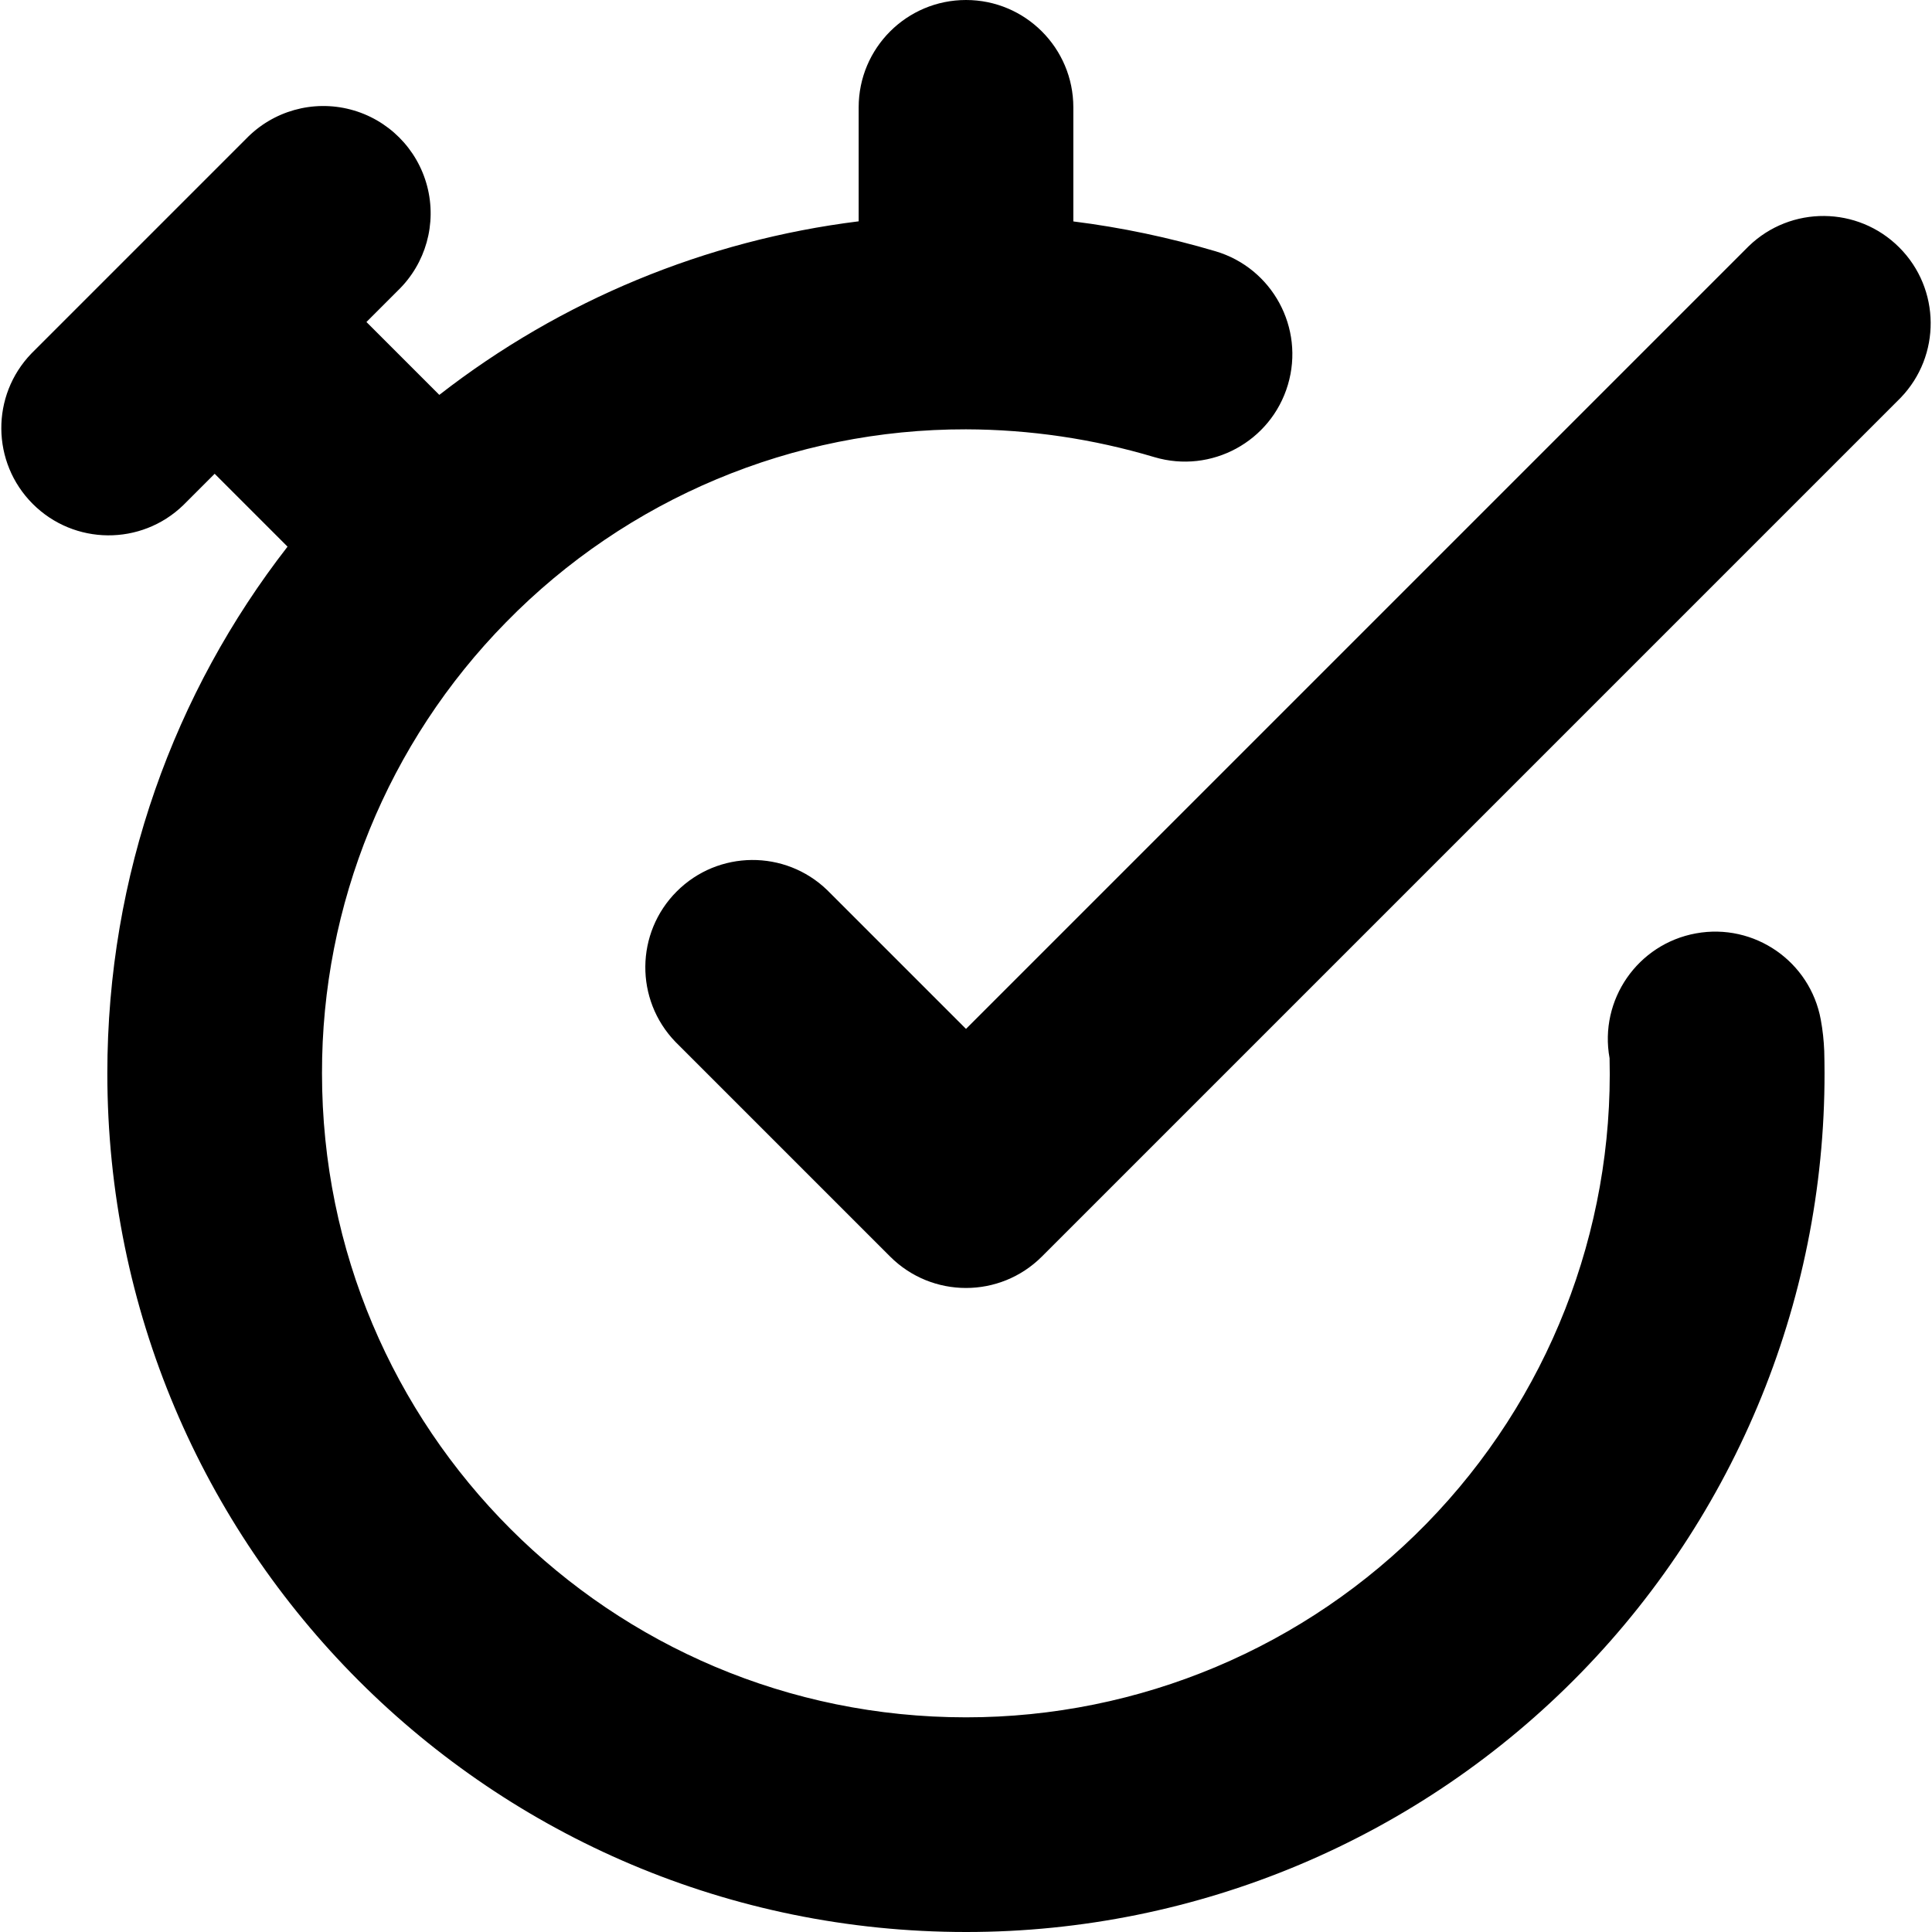
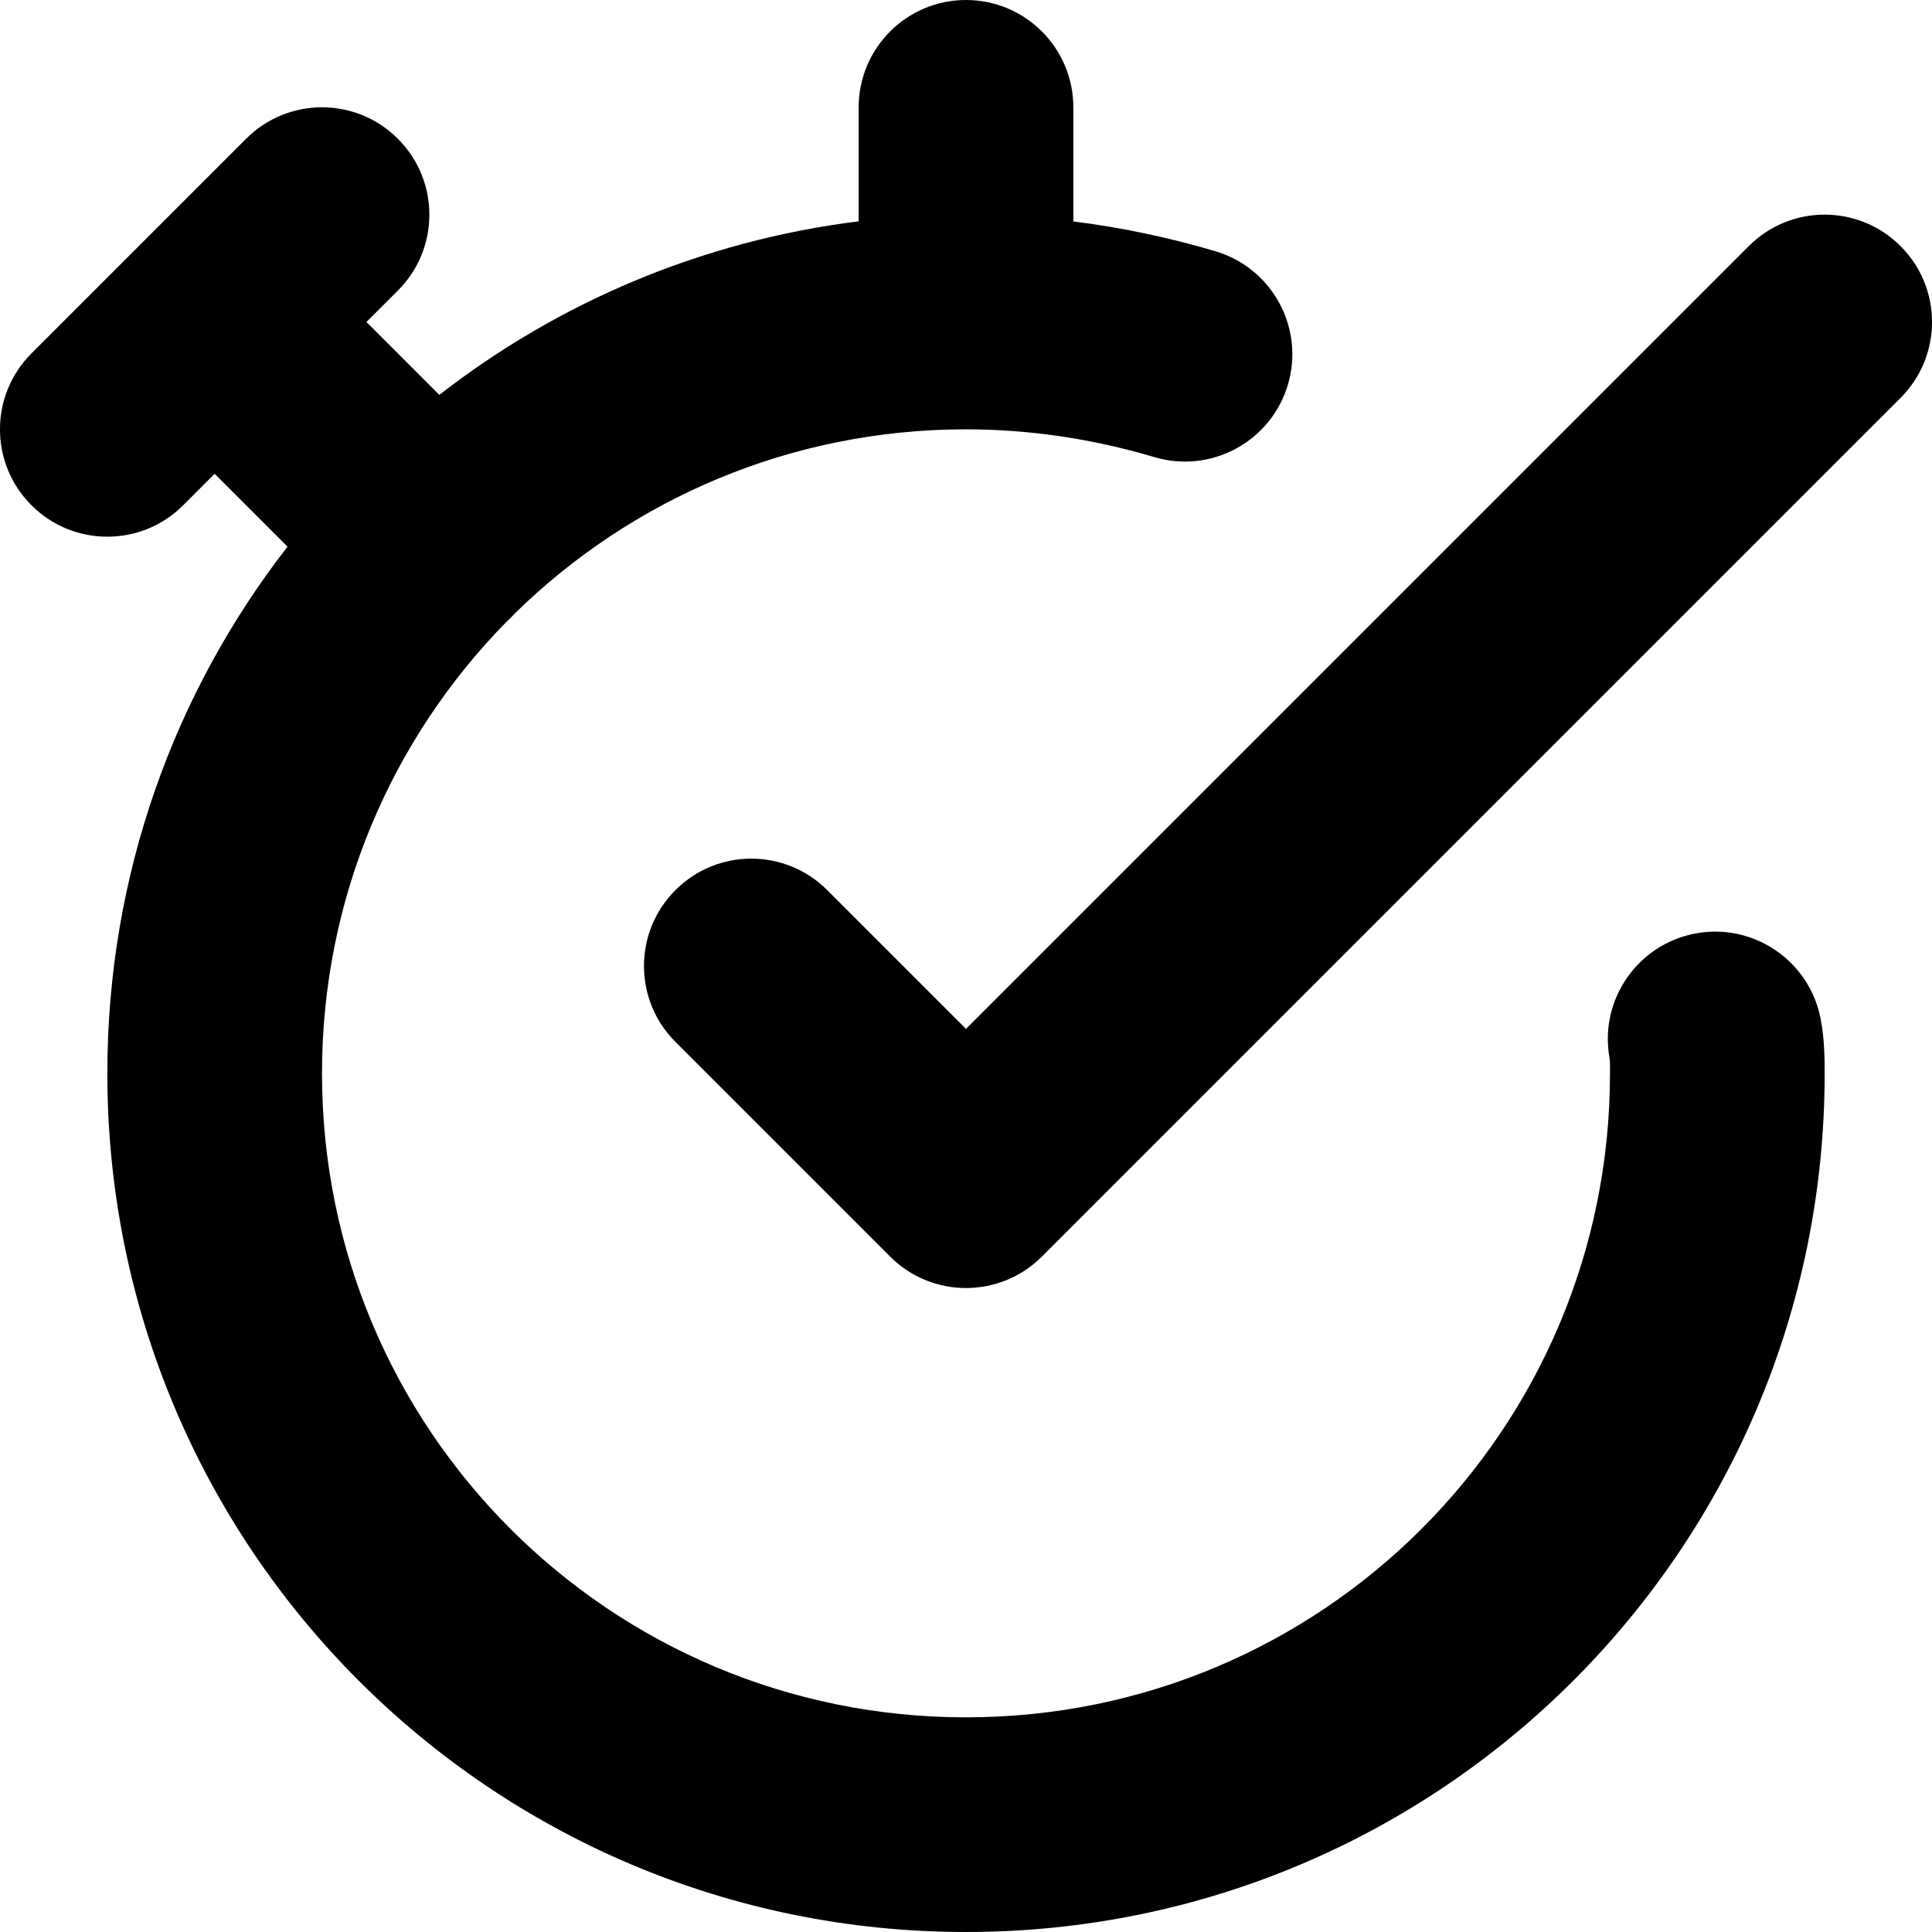
<svg xmlns="http://www.w3.org/2000/svg" viewBox="0 0 18 18">
-   <path d="M2 4.414l-.293.293A1 1 0 0 1 .293 3.293l2-2a1 1 0 1 1 1.414 1.414L3.414 3l.679.679A7.96 7.96 0 0 1 8 2.062V1a1 1 0 1 1 2 0v1.063c.448.056.892.15 1.325.278a1 1 0 0 1-.57 1.918A6.185 6.185 0 0 0 9 4a5.98 5.98 0 0 0-4.285 1.797A5.98 5.98 0 0 0 3 10c0 3.318 2.682 6 6 6a5.995 5.995 0 0 0 5.996-6.141 1 1 0 1 1 1.968-.358c.018.098.028.192.032.291A7.995 7.995 0 0 1 9 18c-4.422 0-8-3.578-8-8 0-1.85.626-3.553 1.679-4.907L2 4.414zm7 5.172l7.293-7.293a1 1 0 0 1 1.414 1.414l-8 8a1 1 0 0 1-1.414 0l-2-2a1 1 0 0 1 1.414-1.414L9 9.586z" />
+   <path d="M2,4.414 L1.707,4.707 C1.317,5.098 0.683,5.098 0.293,4.707 C-0.098,4.317 -0.098,3.683 0.293,3.293 L2.293,1.293 C2.683,0.902 3.317,0.902 3.707,1.293 C4.098,1.683 4.098,2.317 3.707,2.707 L3.414,3 L4.093,3.679 C5.199,2.819 6.538,2.244 8,2.062 L8,1 C8,0.448 8.448,0 9,0 C9.552,0 10,0.448 10,1 L10,2.063 C10.448,2.119 10.892,2.213 11.325,2.341 C11.854,2.499 12.156,3.055 11.999,3.585 C11.841,4.114 11.285,4.416 10.755,4.259 C10.185,4.089 9.591,4 9,4 C7.362,4 5.879,4.654 4.797,5.715 C4.771,5.744 4.744,5.771 4.715,5.797 C3.654,6.879 3,8.362 3,10 C3,13.318 5.682,16 9,16 C12.318,16 15,13.318 15,10 C15,9.935 15,9.91 14.999,9.888 C14.998,9.872 14.997,9.864 14.996,9.859 C14.897,9.316 15.258,8.795 15.801,8.696 C16.344,8.597 16.865,8.958 16.964,9.501 C16.982,9.599 16.992,9.693 16.996,9.792 C16.999,9.858 17,9.903 17,10 C17,14.422 13.422,18 9,18 C4.578,18 1,14.422 1,10 C1,8.15 1.626,6.447 2.679,5.093 L2,4.414 Z M9,9.586 L16.293,2.293 C16.683,1.902 17.317,1.902 17.707,2.293 C18.098,2.683 18.098,3.317 17.707,3.707 L9.707,11.707 C9.317,12.098 8.683,12.098 8.293,11.707 L6.293,9.707 C5.902,9.317 5.902,8.683 6.293,8.293 C6.683,7.902 7.317,7.902 7.707,8.293 L9,9.586 Z" />
</svg>
